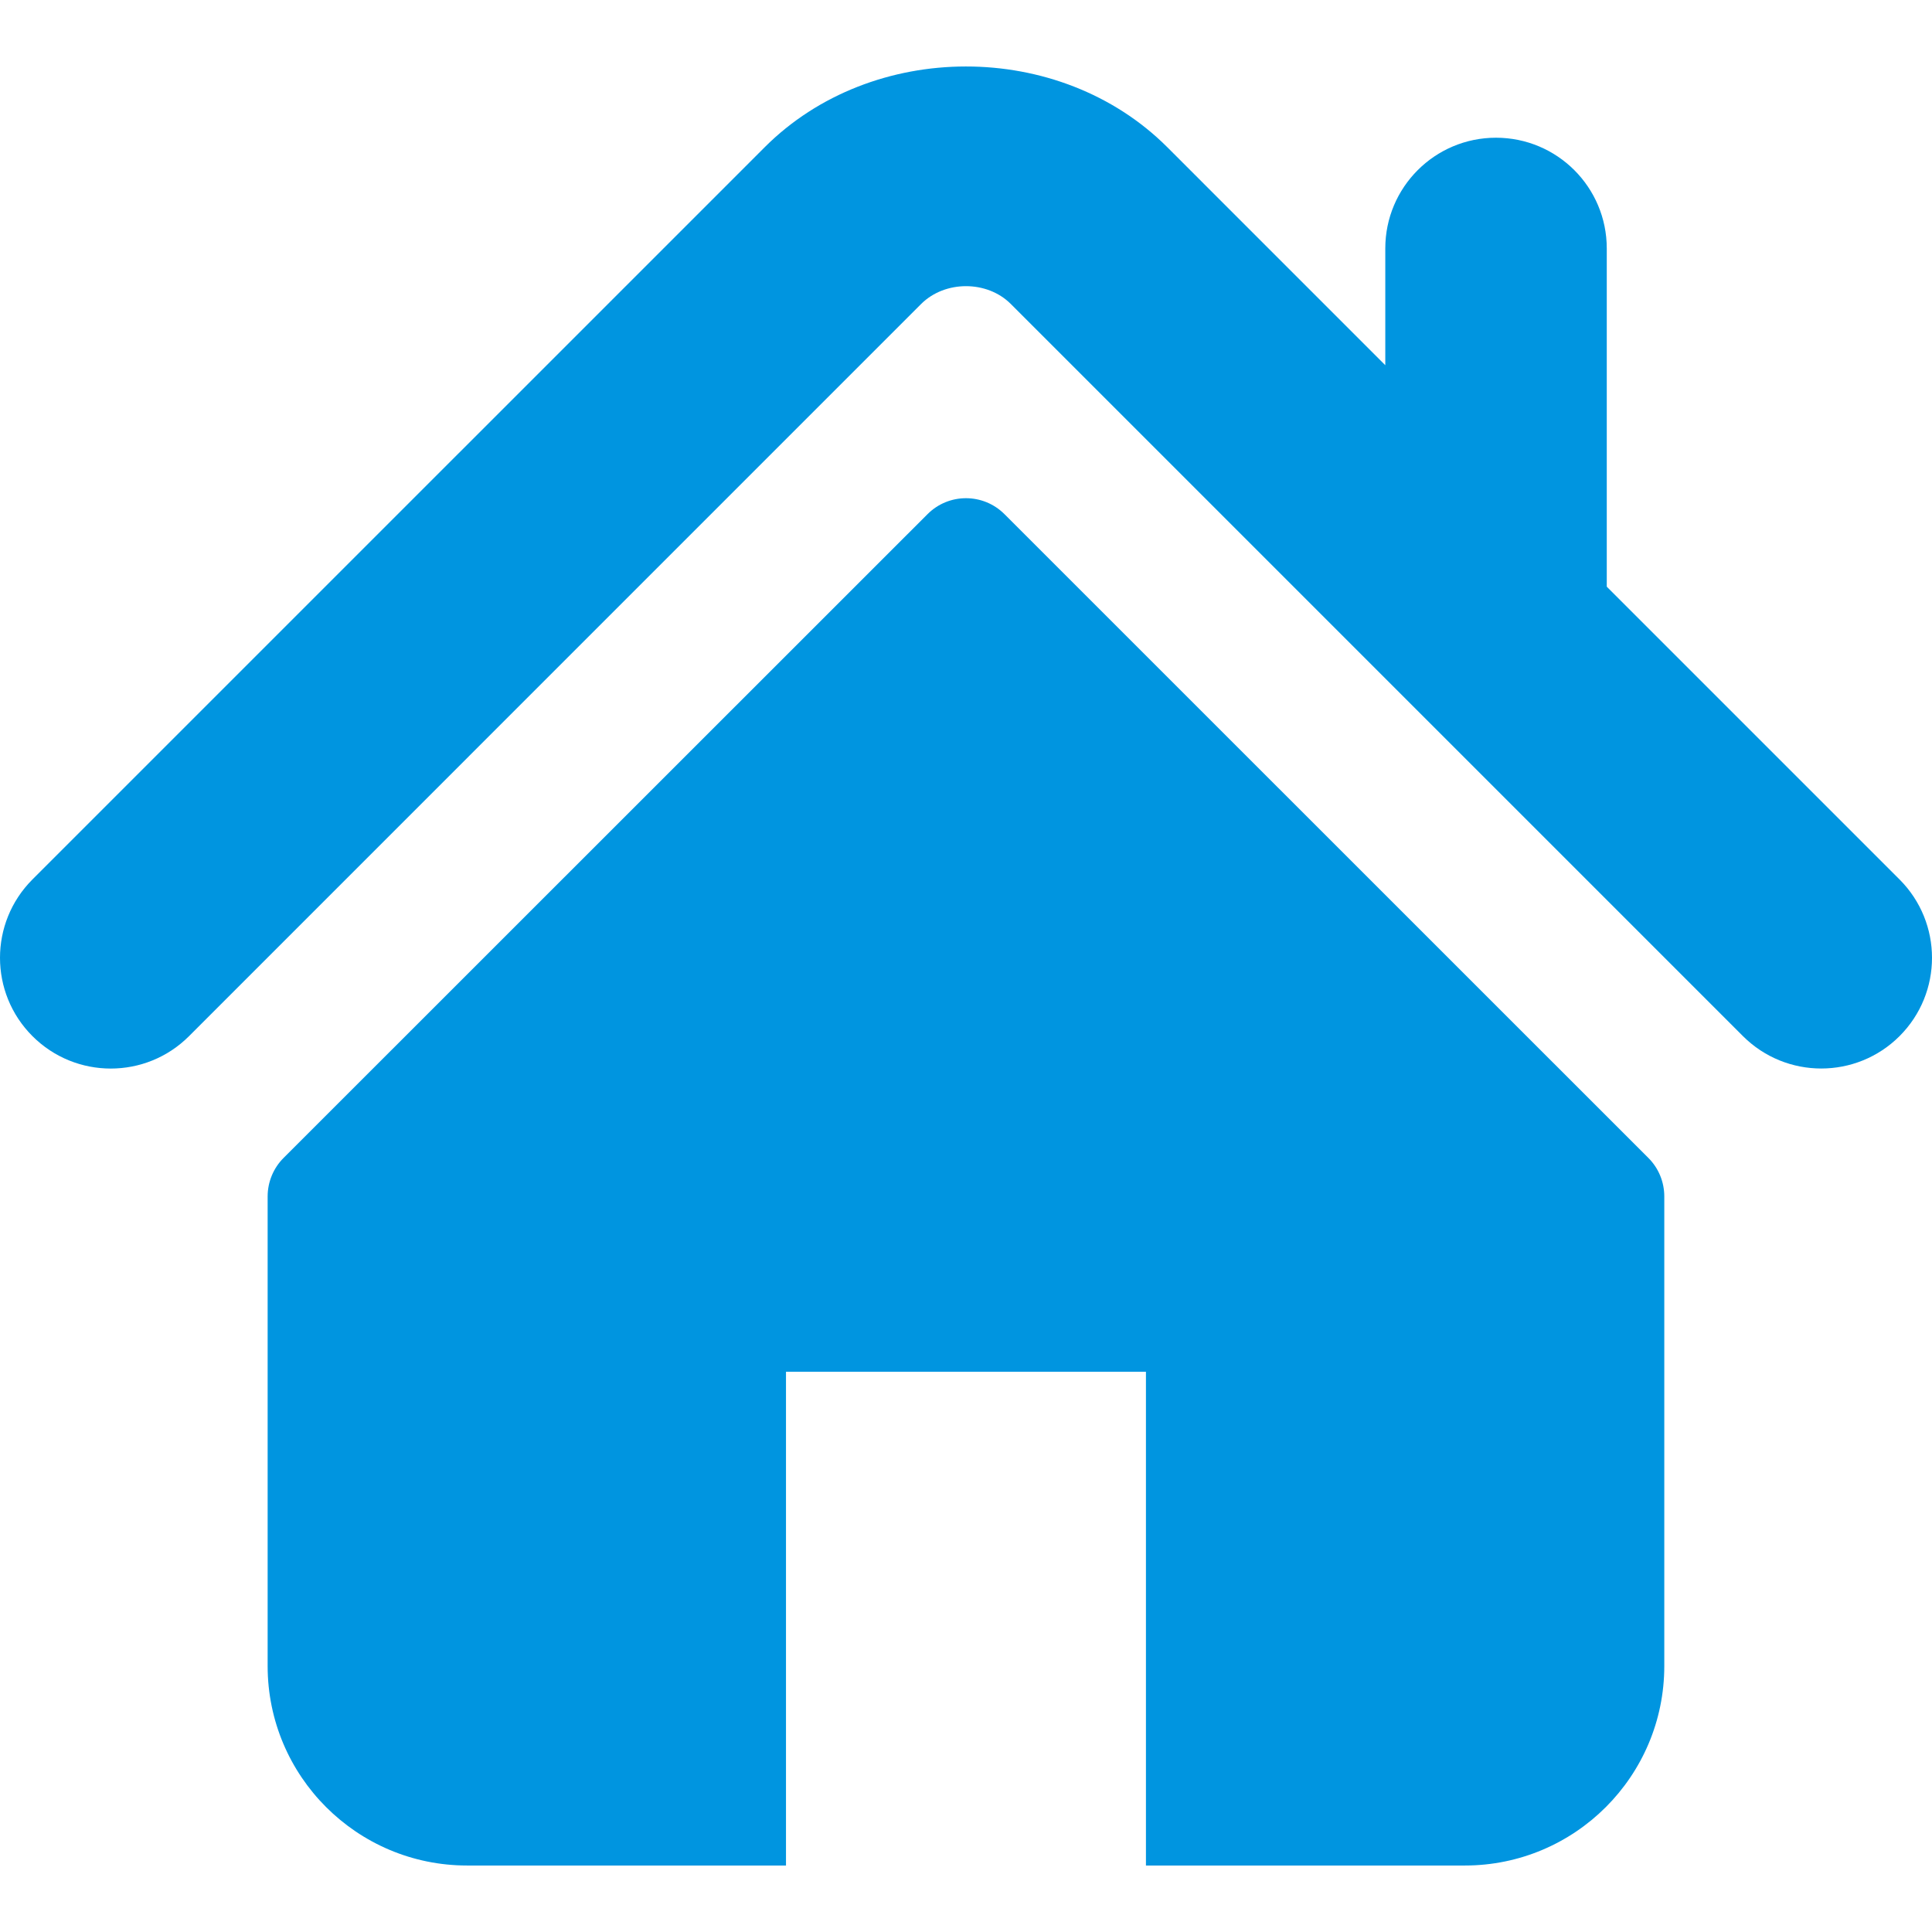
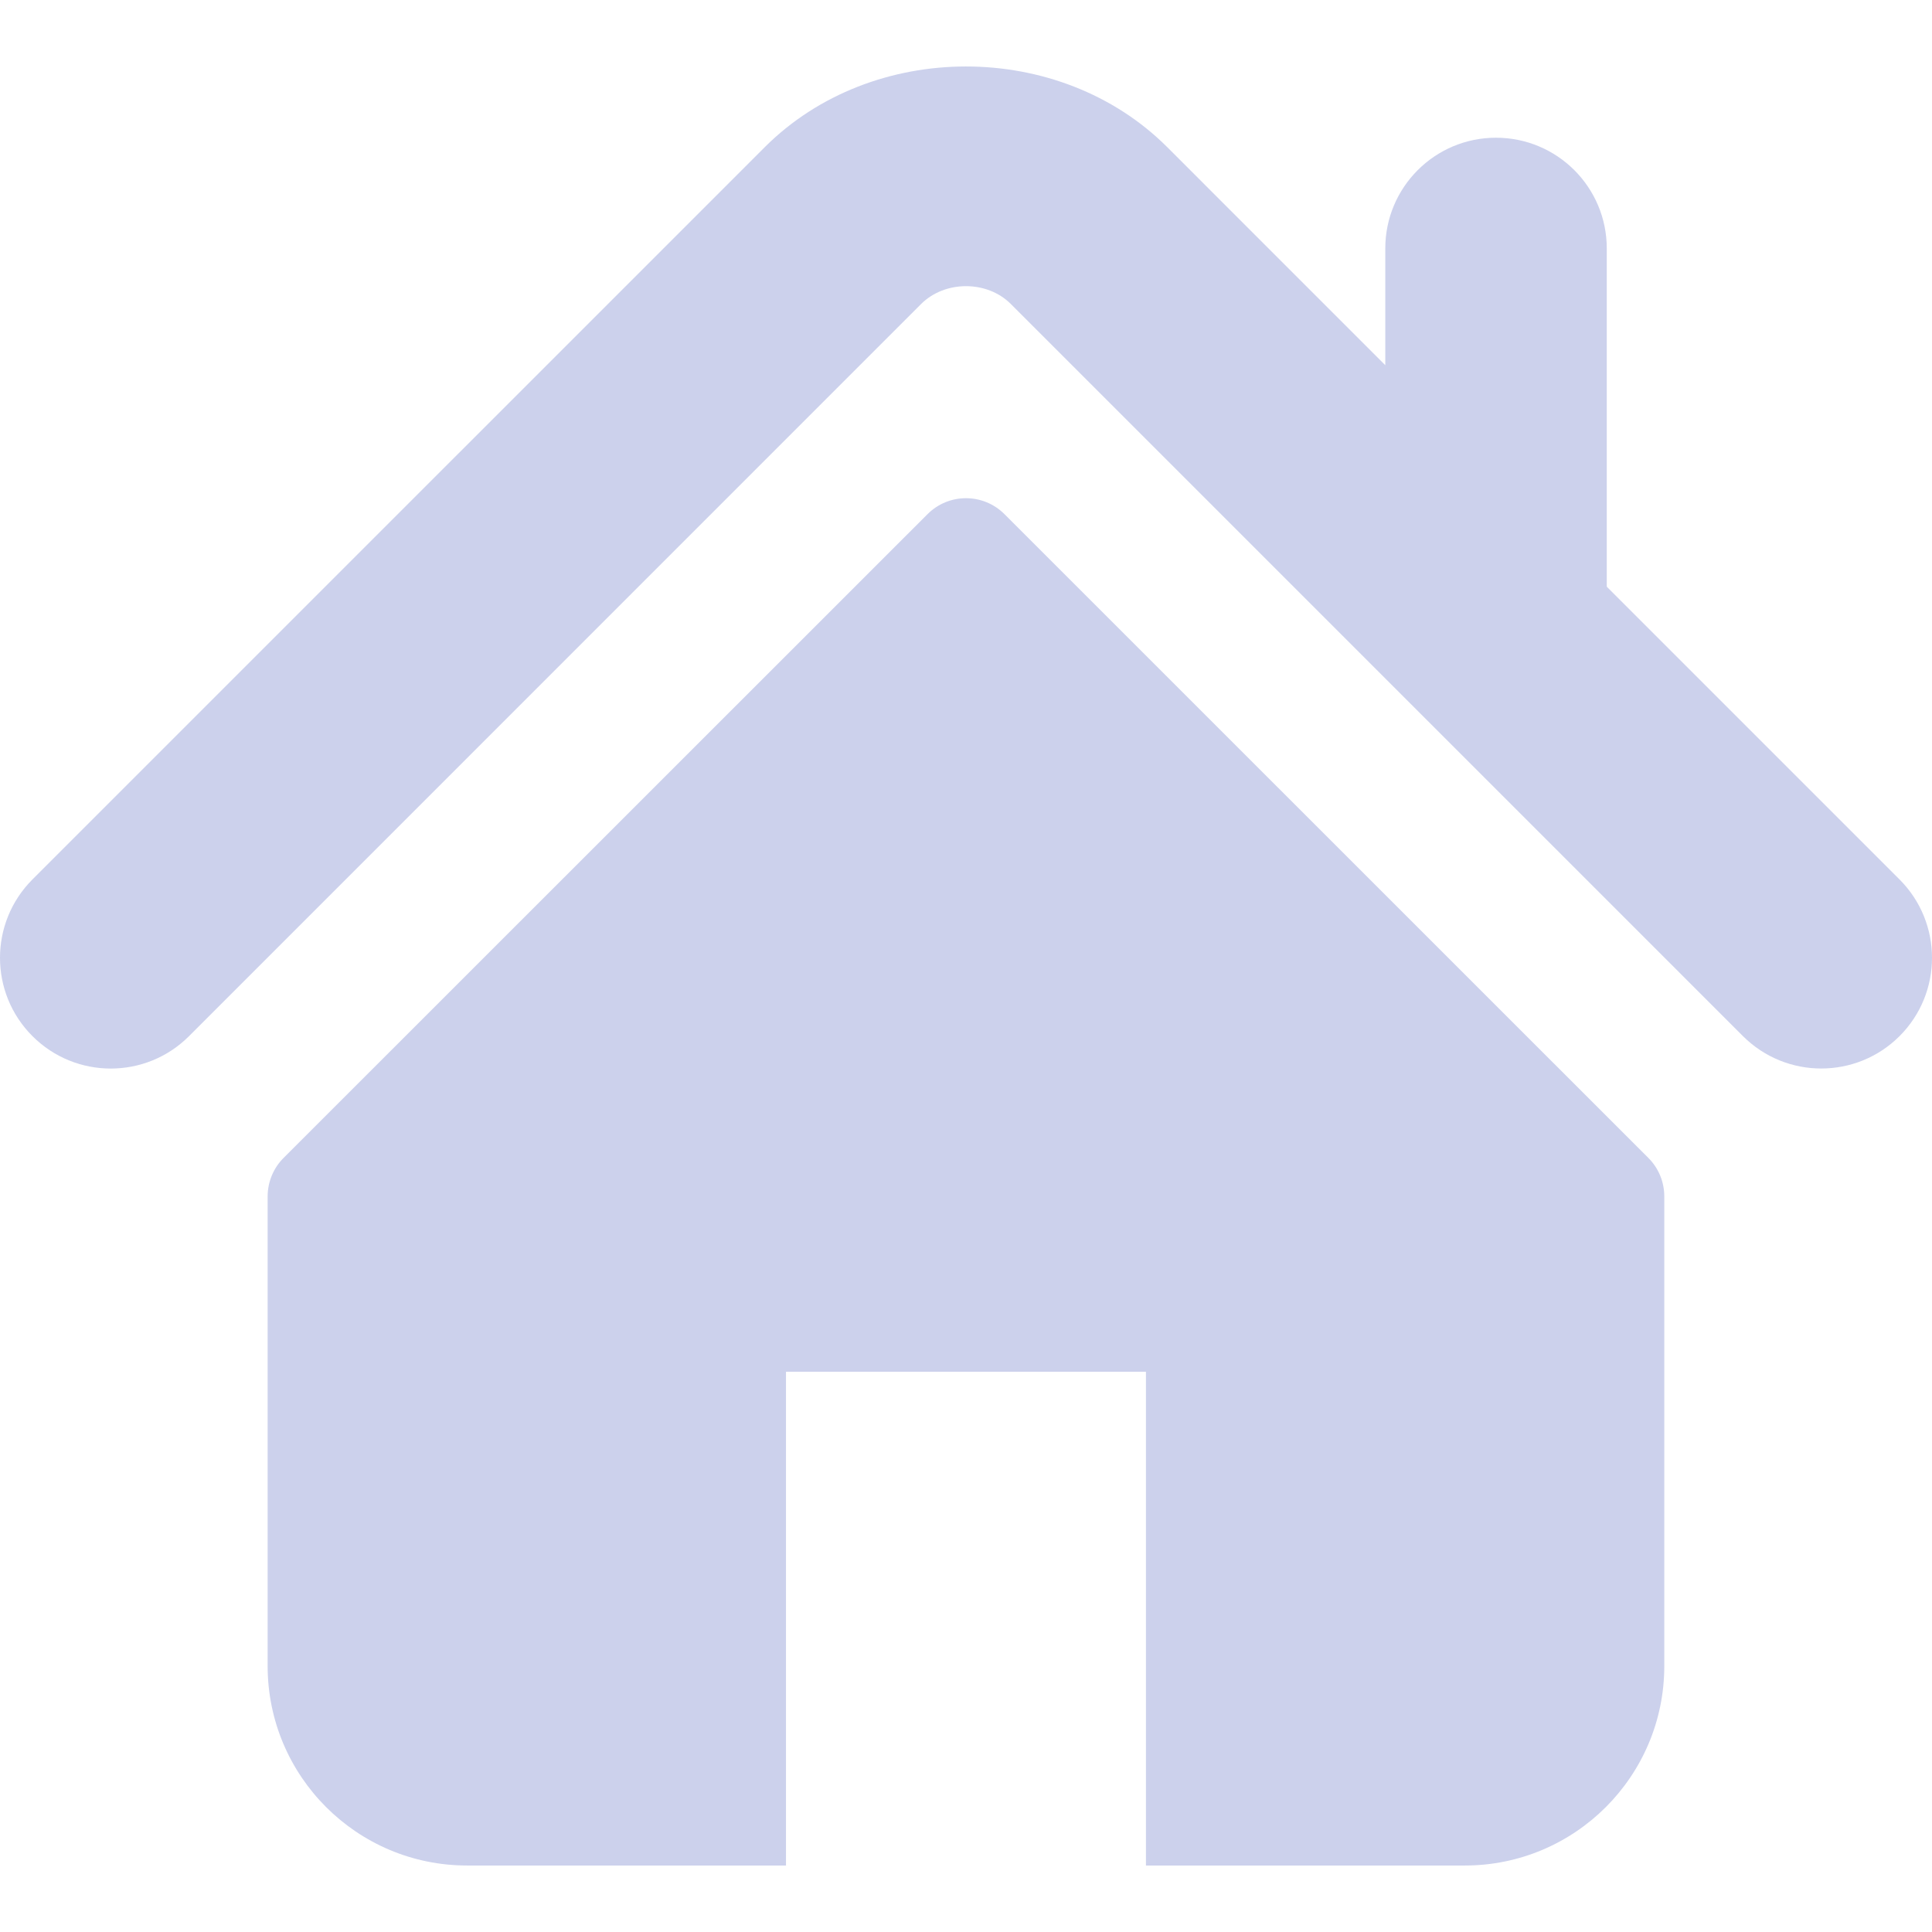
<svg xmlns="http://www.w3.org/2000/svg" version="1.1" id="Capa_1" x="0px" y="0px" width="512px" height="512px" viewBox="0 0 495.398 495.398" style="enable-background:new 0 0 495.398 495.398;" xml:space="preserve">
  <defs id="defs45" />
-   <g id="g10" style="fill:#0095e0;fill-opacity:1">
-     <g id="g8" style="fill:#0095e0;fill-opacity:1">
-       <g id="g6" style="fill:#0095e0;fill-opacity:1">
-         <path d="m 487.083,225.514 -75.08,-75.08 v -86.73 c 0,-15.682 -12.708,-28.391 -28.413,-28.391 -15.669,0 -28.377,12.709 -28.377,28.391 V 93.645 L 299.31,37.74 C 271.671,10.116 223.616,10.165 196.04,37.79 L 8.312,225.514 c -11.082,11.104 -11.082,29.071 0,40.158 11.087,11.101 29.089,11.101 40.172,0 L 236.194,77.943 c 6.115,-6.083 16.893,-6.083 22.976,-0.018 l 187.742,187.747 c 5.567,5.551 12.825,8.312 20.081,8.312 7.271,0 14.541,-2.764 20.091,-8.312 11.086,-11.086 11.086,-29.053 -10e-4,-40.158 z" id="path2" style="fill:#0095e0;fill-opacity:1" />
-         <path d="m 257.561,131.836 c -5.454,-5.451 -14.285,-5.451 -19.723,0 L 72.712,296.913 c -2.607,2.606 -4.085,6.164 -4.085,9.877 v 120.401 c 0,28.253 22.908,51.16 51.16,51.16 h 81.754 v -126.61 h 92.299 v 126.61 h 81.755 c 28.251,0 51.159,-22.907 51.159,-51.159 V 306.79 c 0,-3.713 -1.465,-7.271 -4.085,-9.877 z" id="path4" style="fill:#0095e0;fill-opacity:1" />
+   <g id="g10" style="fill:#ccd1ec;fill-opacity:1">
+     <g id="g8" style="fill:#ccd1ec;fill-opacity:1">
+       <g id="g6" style="fill:#ccd1ec;fill-opacity:1">
+         <path d="m 487.083,225.514 -75.08,-75.08 v -86.73 c 0,-15.682 -12.708,-28.391 -28.413,-28.391 -15.669,0 -28.377,12.709 -28.377,28.391 V 93.645 L 299.31,37.74 C 271.671,10.116 223.616,10.165 196.04,37.79 L 8.312,225.514 c -11.082,11.104 -11.082,29.071 0,40.158 11.087,11.101 29.089,11.101 40.172,0 L 236.194,77.943 c 6.115,-6.083 16.893,-6.083 22.976,-0.018 l 187.742,187.747 c 5.567,5.551 12.825,8.312 20.081,8.312 7.271,0 14.541,-2.764 20.091,-8.312 11.086,-11.086 11.086,-29.053 -10e-4,-40.158 z" id="path2" style="fill:#ccd1ec;fill-opacity:1" />
+         <path d="m 257.561,131.836 c -5.454,-5.451 -14.285,-5.451 -19.723,0 L 72.712,296.913 c -2.607,2.606 -4.085,6.164 -4.085,9.877 v 120.401 c 0,28.253 22.908,51.16 51.16,51.16 h 81.754 v -126.61 h 92.299 v 126.61 h 81.755 c 28.251,0 51.159,-22.907 51.159,-51.159 V 306.79 c 0,-3.713 -1.465,-7.271 -4.085,-9.877 z" id="path4" style="fill:#ccd1ec;fill-opacity:1" />
      </g>
    </g>
  </g>
  <g id="g12" />
  <g id="g14" />
  <g id="g16" />
  <g id="g18" />
  <g id="g20" />
  <g id="g22" />
  <g id="g24" />
  <g id="g26" />
  <g id="g28" />
  <g id="g30" />
  <g id="g32" />
  <g id="g34" />
  <g id="g36" />
  <g id="g38" />
  <g id="g40" />
</svg>
